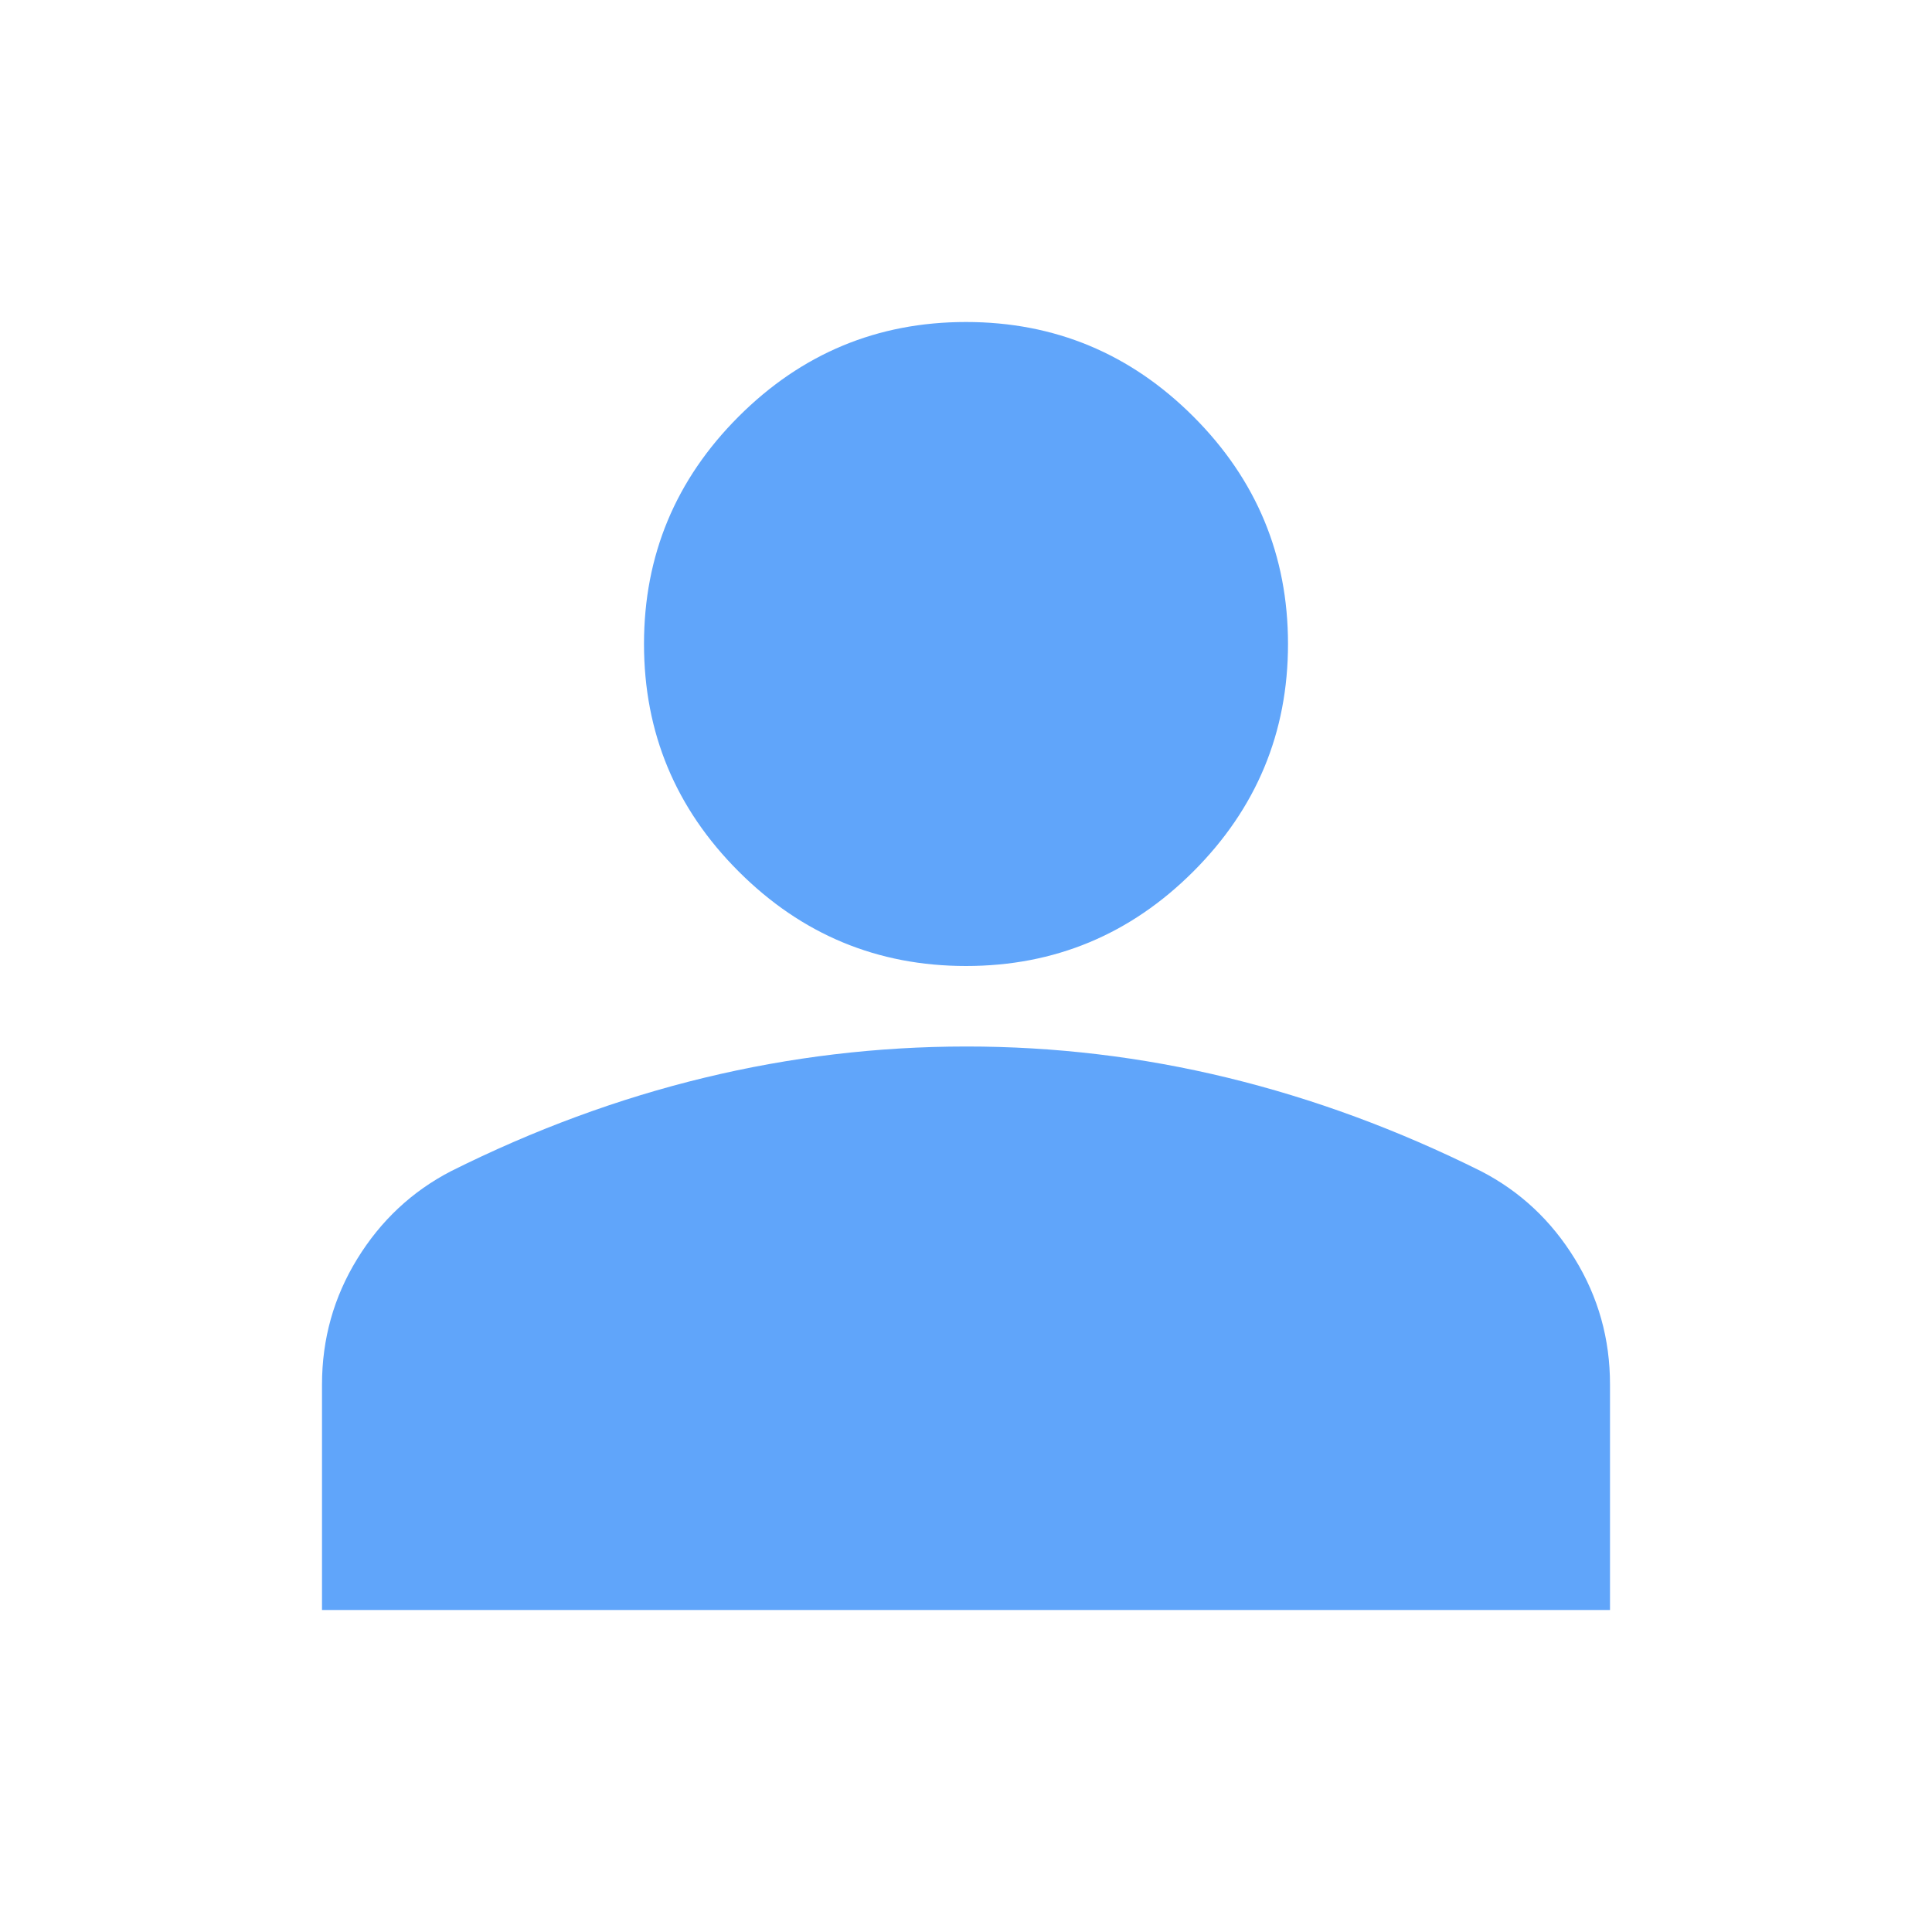
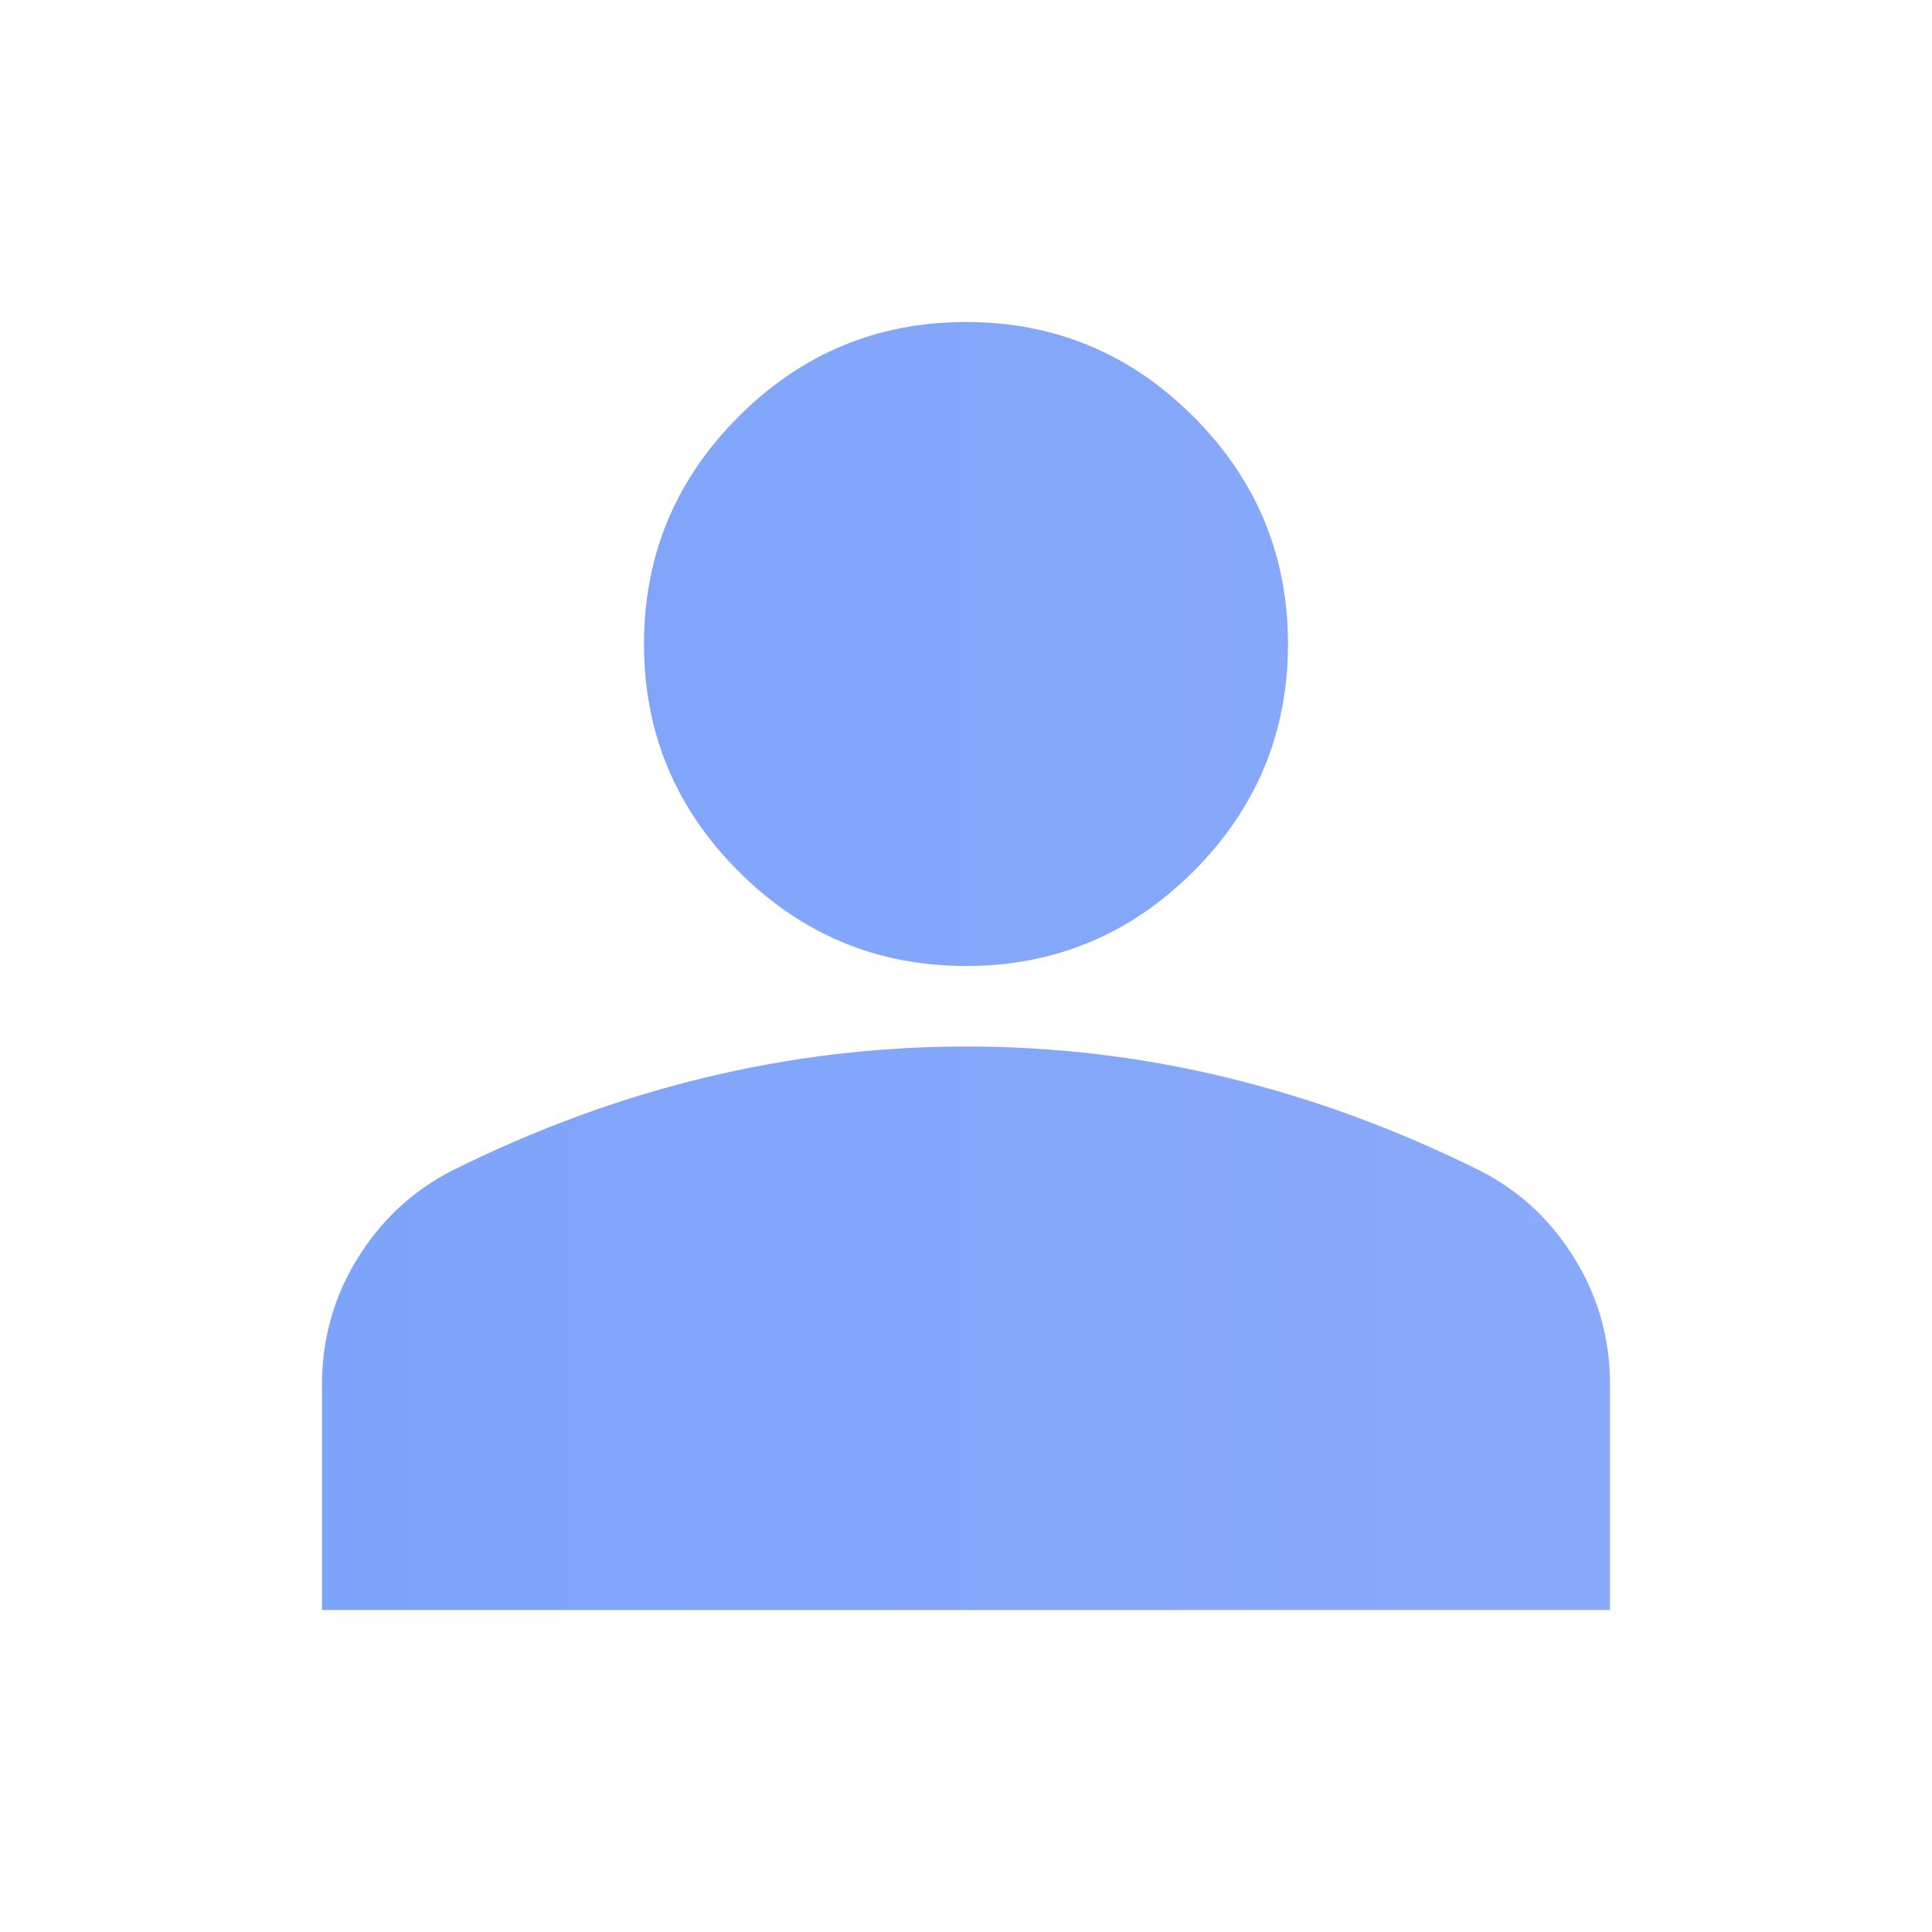
<svg xmlns="http://www.w3.org/2000/svg" viewBox="0 0 24 24">
-   <path fill="#60a5fa" d="M12 12q-1.65 0-2.825-1.175T8 8t1.175-2.825T12 4t2.825 1.175T16 8t-1.175 2.825T12 12m-8 8v-2.8q0-.85.438-1.562T5.6 14.55q1.55-.775 3.15-1.162T12 13t3.25.388t3.15 1.162q.725.375 1.163 1.088T20 17.2V20z" />
+   <path fill="url(#a)" d="M12 12q-1.65 0-2.825-1.175T8 8t1.175-2.825T12 4t2.825 1.175T16 8t-1.175 2.825T12 12m-8 8v-2.8q0-.85.438-1.562T5.6 14.55q1.55-.775 3.15-1.162T12 13t3.25.388t3.15 1.162q.725.375 1.163 1.088T20 17.2V20z" />
+   <defs>
+     <linearGradient id="a" x1="0" x2="75" y1="37.5" y2="37.5" gradientUnits="userSpaceOnUse">
+       <stop stop-color="#7aa3fa" />
+       <stop offset="1" stop-color="#b5b9fa" />
+     </linearGradient>
+     <linearGradient id="b" x1="0" x2="75" y1="37.5" y2="37.5" gradientUnits="userSpaceOnUse">
+       <stop stop-color="#7aa3fa" />
+       <stop offset="1" stop-color="#b5b9fa" />
+     </linearGradient>
+   </defs>
</svg>
